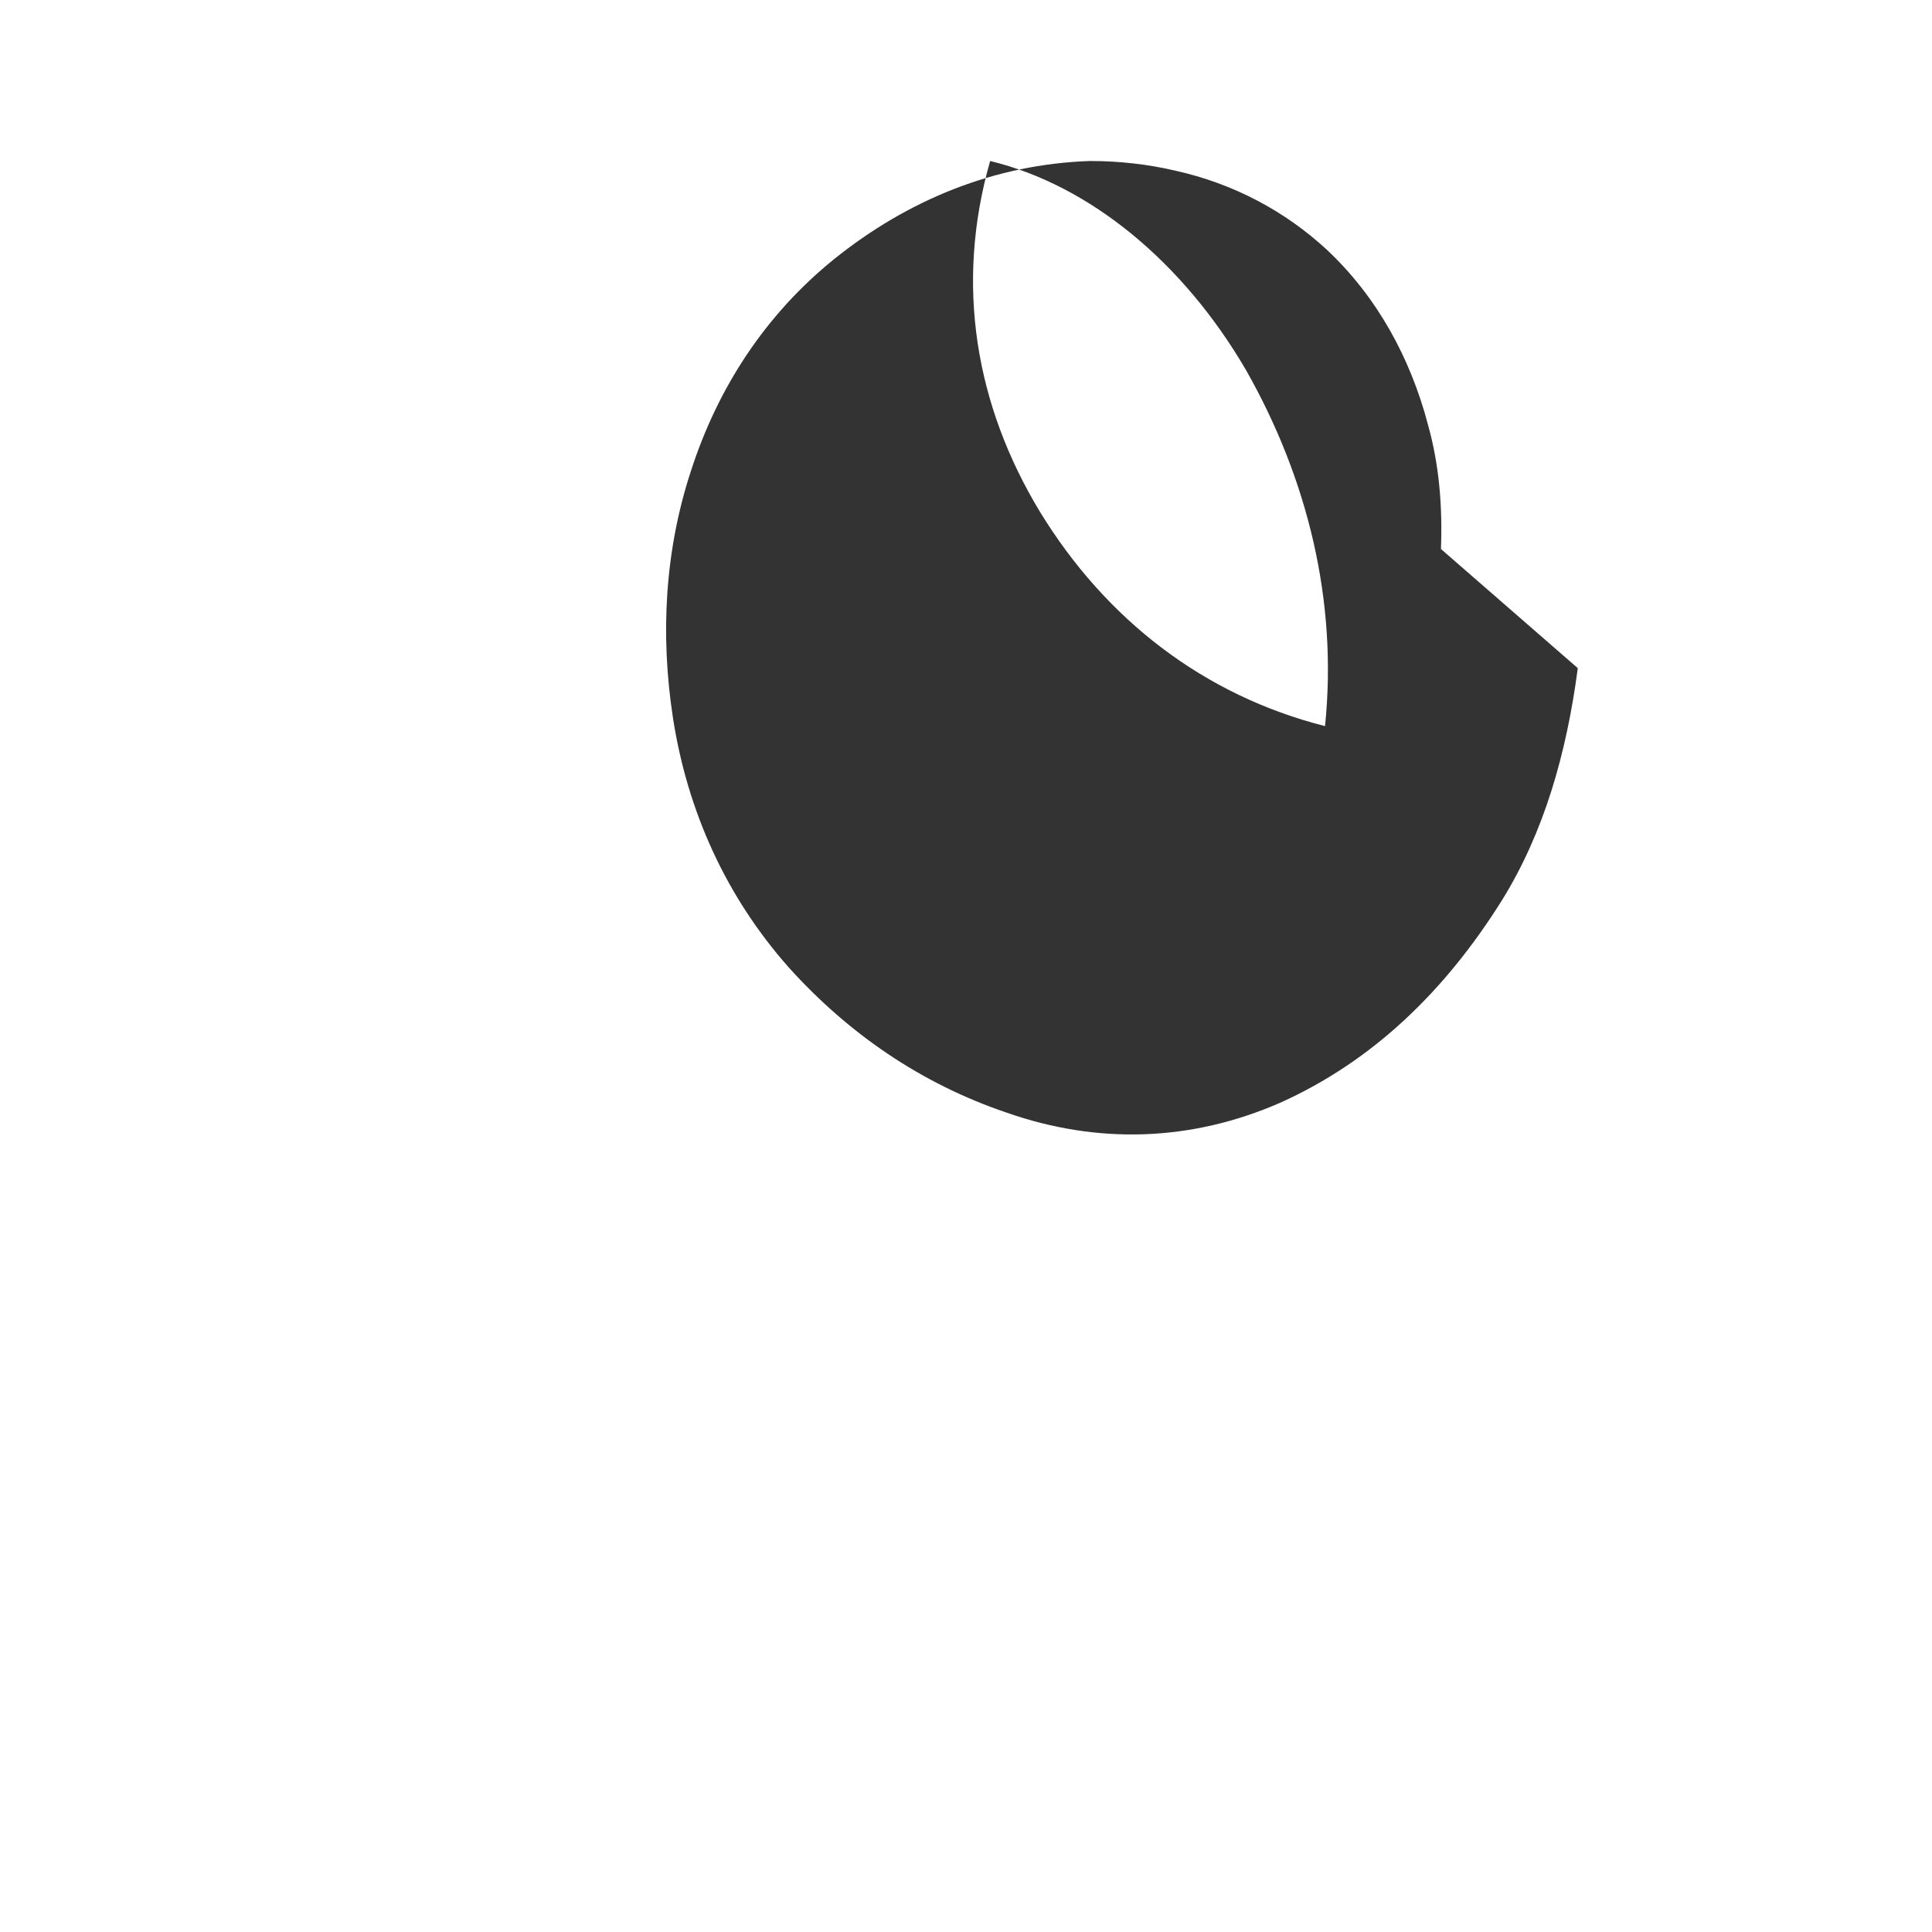
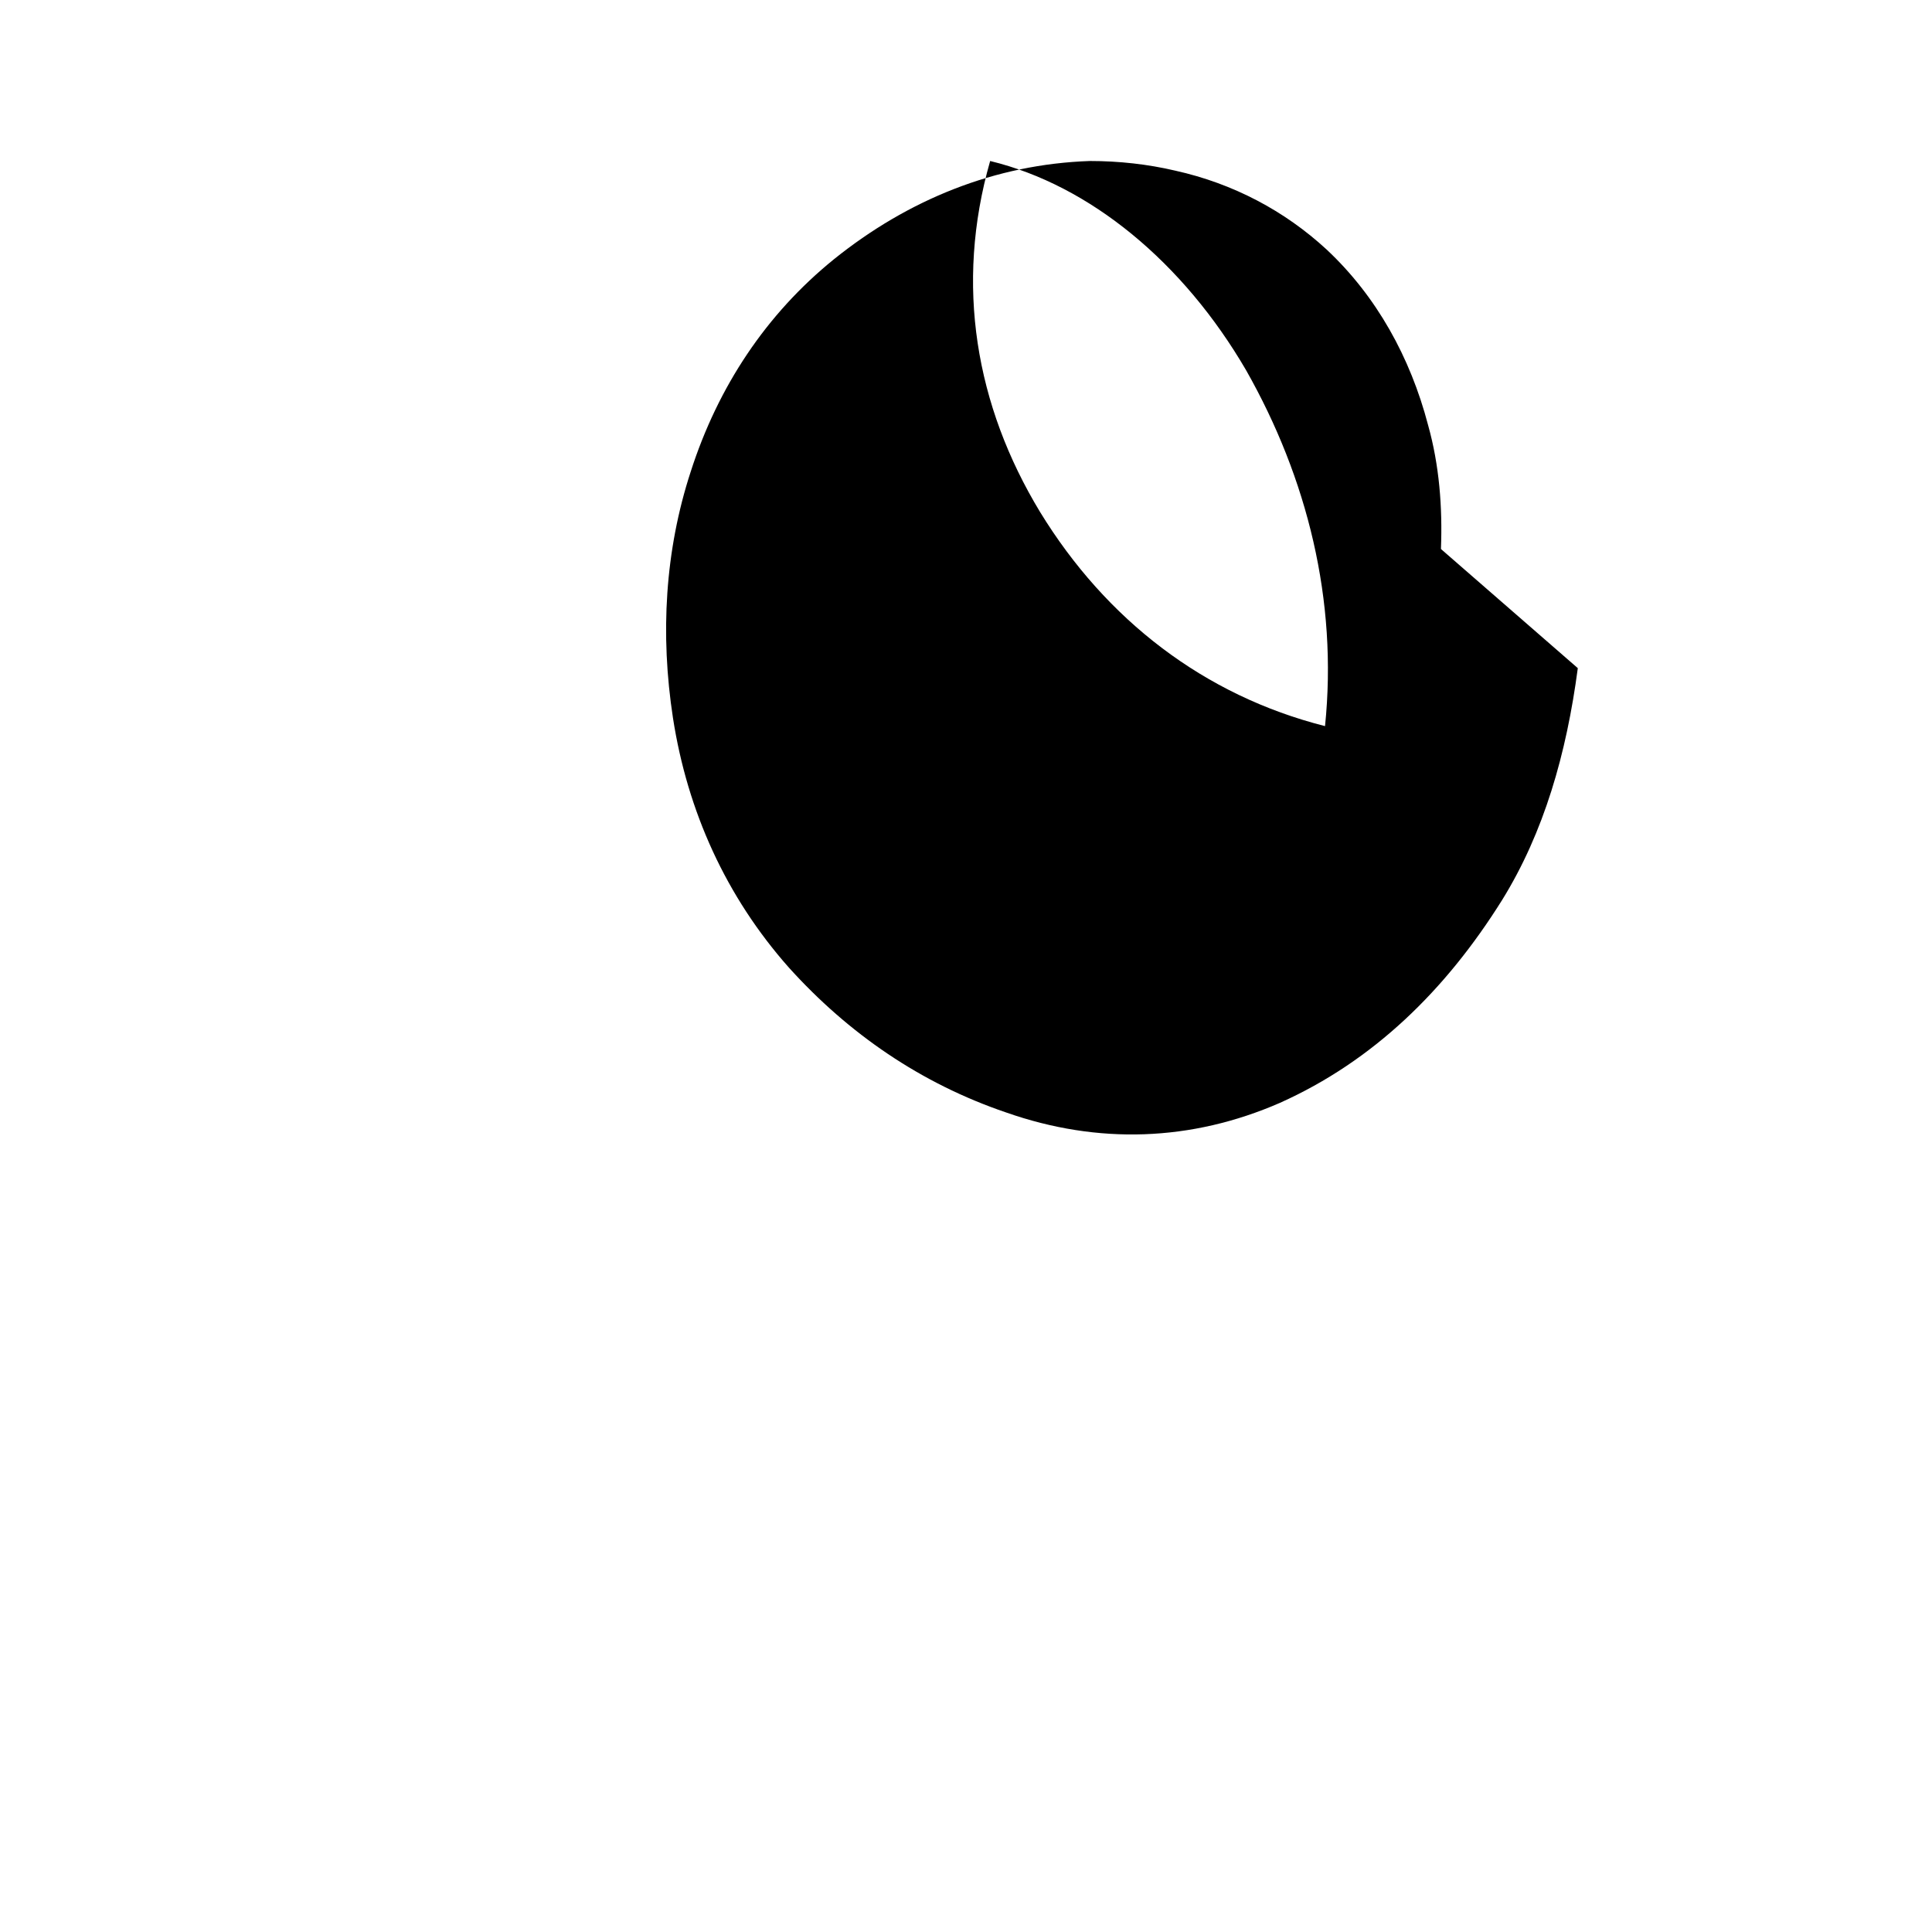
<svg xmlns="http://www.w3.org/2000/svg" viewBox="0 0 24 24" width="24" height="24">
-   <path fill="#333" d="M19.6 8.3c-.14 1.06-.42 2.04-.94 2.88-.7 1.12-1.6 2-2.76 2.52-1.1.48-2.26.52-3.4.12-1.06-.36-1.96-.98-2.7-1.8-.78-.88-1.26-1.94-1.44-3.1-.16-1.04-.1-2.08.22-3.06.34-1.06.94-1.96 1.78-2.64.92-.74 2-1.18 3.18-1.22.36 0 .72.04 1.06.12.72.16 1.36.5 1.88.98.62.58 1.04 1.34 1.26 2.18.14.5.18 1.02.16 1.54zM12.3 2c-.44 1.54-.18 3.04.62 4.36.82 1.34 2.04 2.28 3.54 2.66.16-1.56-.22-3.08-.98-4.42-.78-1.34-1.94-2.3-3.18-2.6z" />
+   <path fill="#000000" d="M19.6 8.3c-.14 1.06-.42 2.04-.94 2.88-.7 1.12-1.6 2-2.76 2.52-1.1.48-2.26.52-3.4.12-1.06-.36-1.96-.98-2.7-1.8-.78-.88-1.26-1.94-1.44-3.1-.16-1.04-.1-2.08.22-3.06.34-1.06.94-1.96 1.78-2.64.92-.74 2-1.18 3.18-1.22.36 0 .72.04 1.06.12.72.16 1.36.5 1.88.98.62.58 1.04 1.34 1.26 2.18.14.5.18 1.02.16 1.54zM12.3 2c-.44 1.54-.18 3.04.62 4.36.82 1.34 2.04 2.28 3.54 2.66.16-1.56-.22-3.08-.98-4.42-.78-1.34-1.94-2.3-3.18-2.6z" />
</svg>
